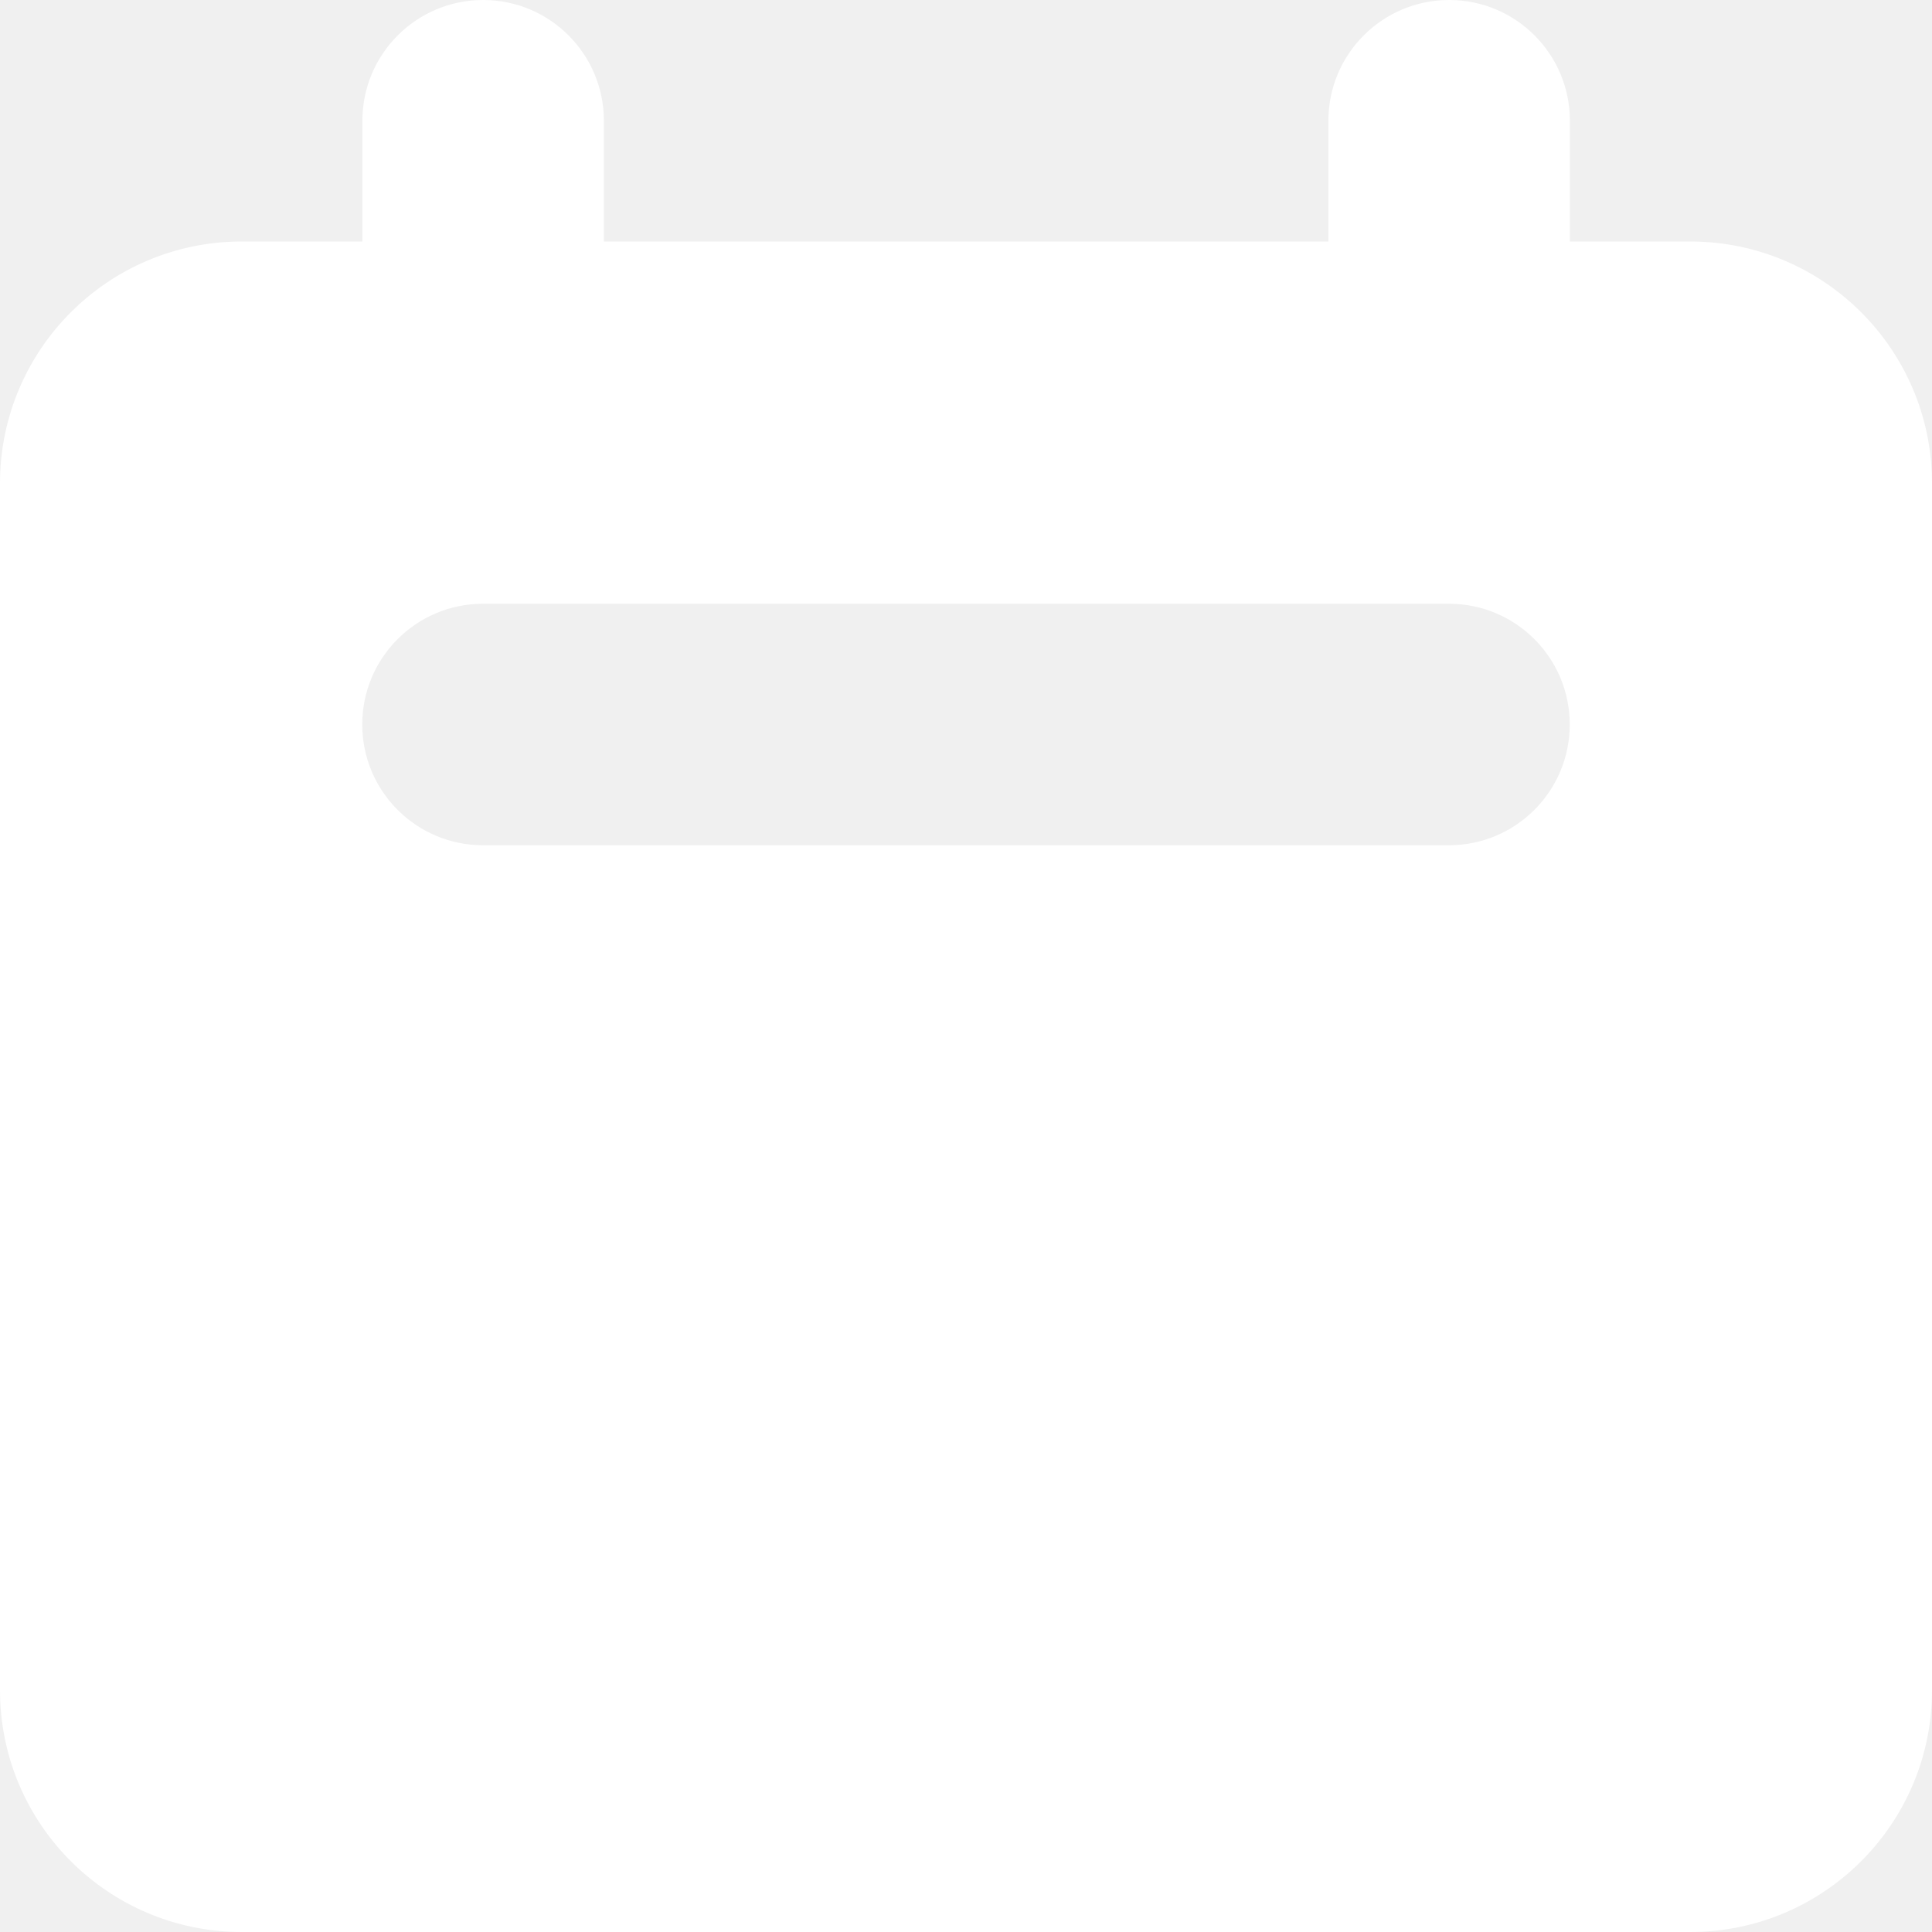
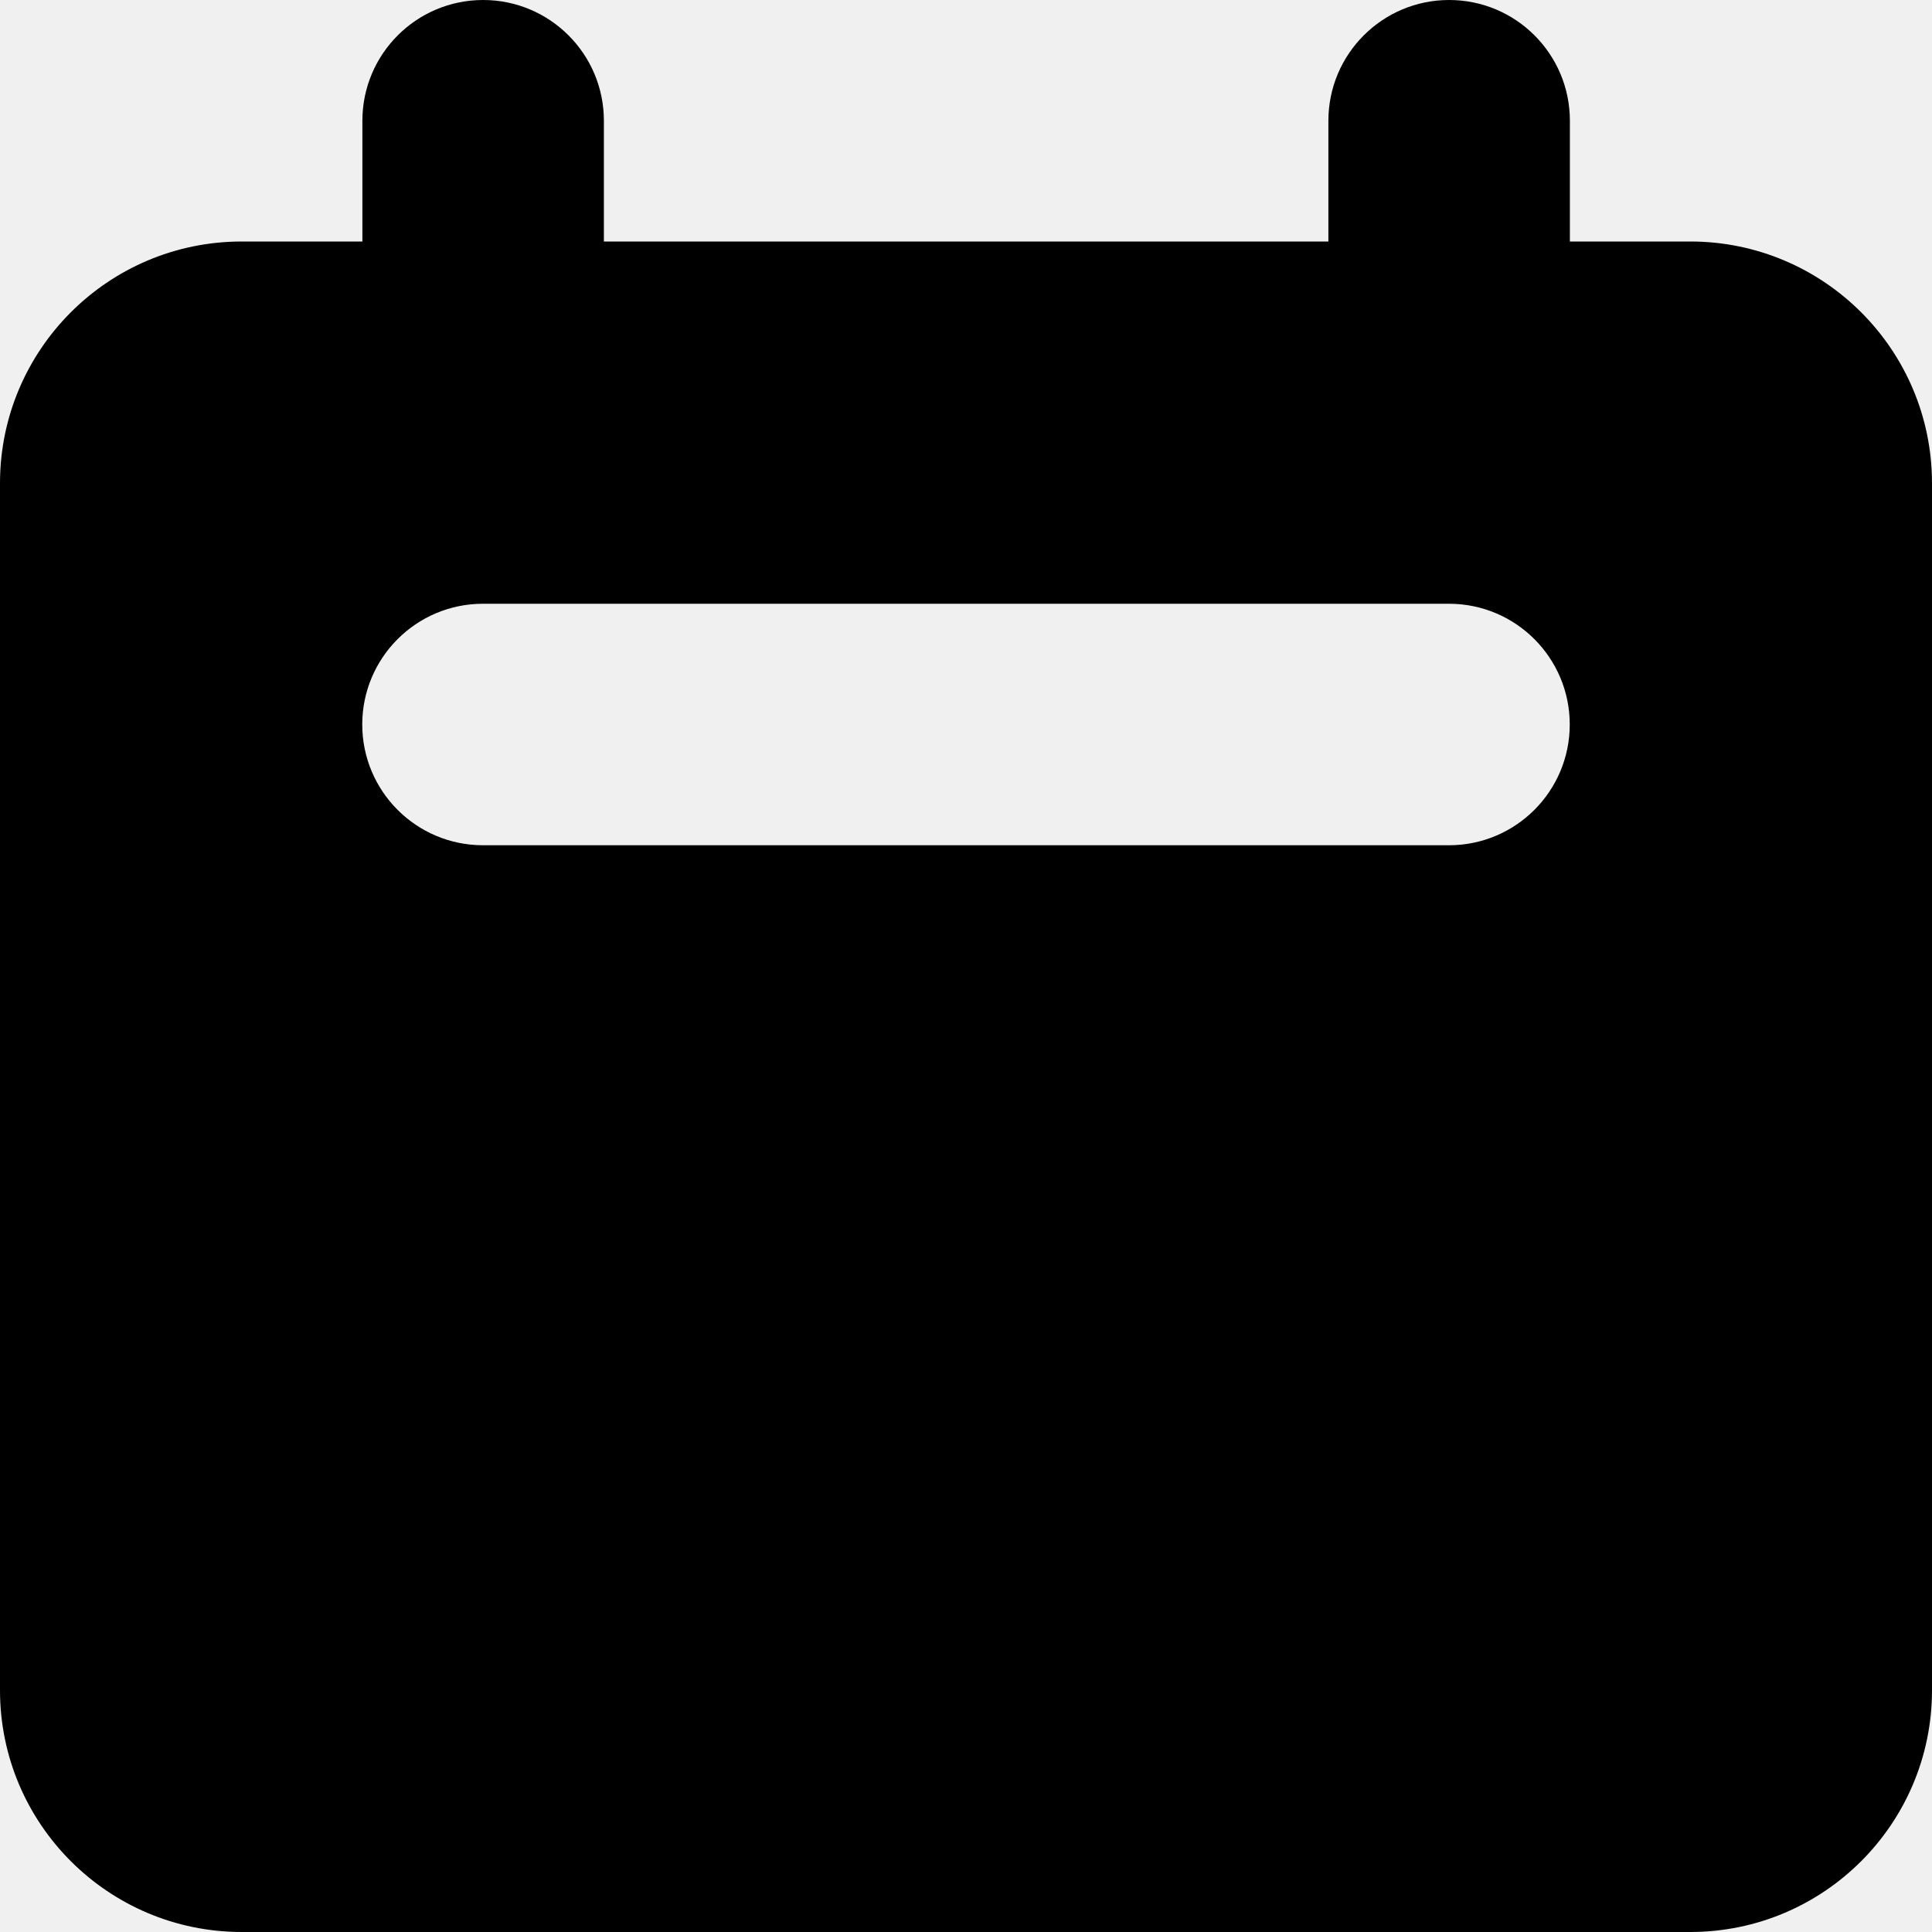
<svg xmlns="http://www.w3.org/2000/svg" width="14" height="14" viewBox="0 0 14 14">
  <defs>
    <style>.a{fill:#fff;}</style>
  </defs>
-   <path class="a" d="M12.25,14H1.75A1.752,1.752,0,0,1,0,12.25V3.5A1.752,1.752,0,0,1,1.75,1.75h.876V.875a.875.875,0,0,1,1.75,0V1.75h5.25V.875a.875.875,0,0,1,1.75,0V1.75h.875A1.752,1.752,0,0,1,14,3.5v8.75A1.752,1.752,0,0,1,12.25,14ZM3.5,4.375a.875.875,0,0,0,0,1.75h7a.875.875,0,0,0,0-1.75Z" />
+   <path className="a" d="M12.25,14H1.75A1.752,1.752,0,0,1,0,12.25V3.5A1.752,1.752,0,0,1,1.75,1.75h.876V.875a.875.875,0,0,1,1.75,0V1.75h5.25V.875a.875.875,0,0,1,1.75,0V1.75h.875A1.752,1.752,0,0,1,14,3.5v8.75A1.752,1.752,0,0,1,12.25,14ZM3.5,4.375a.875.875,0,0,0,0,1.75h7a.875.875,0,0,0,0-1.75Z" />
</svg>
